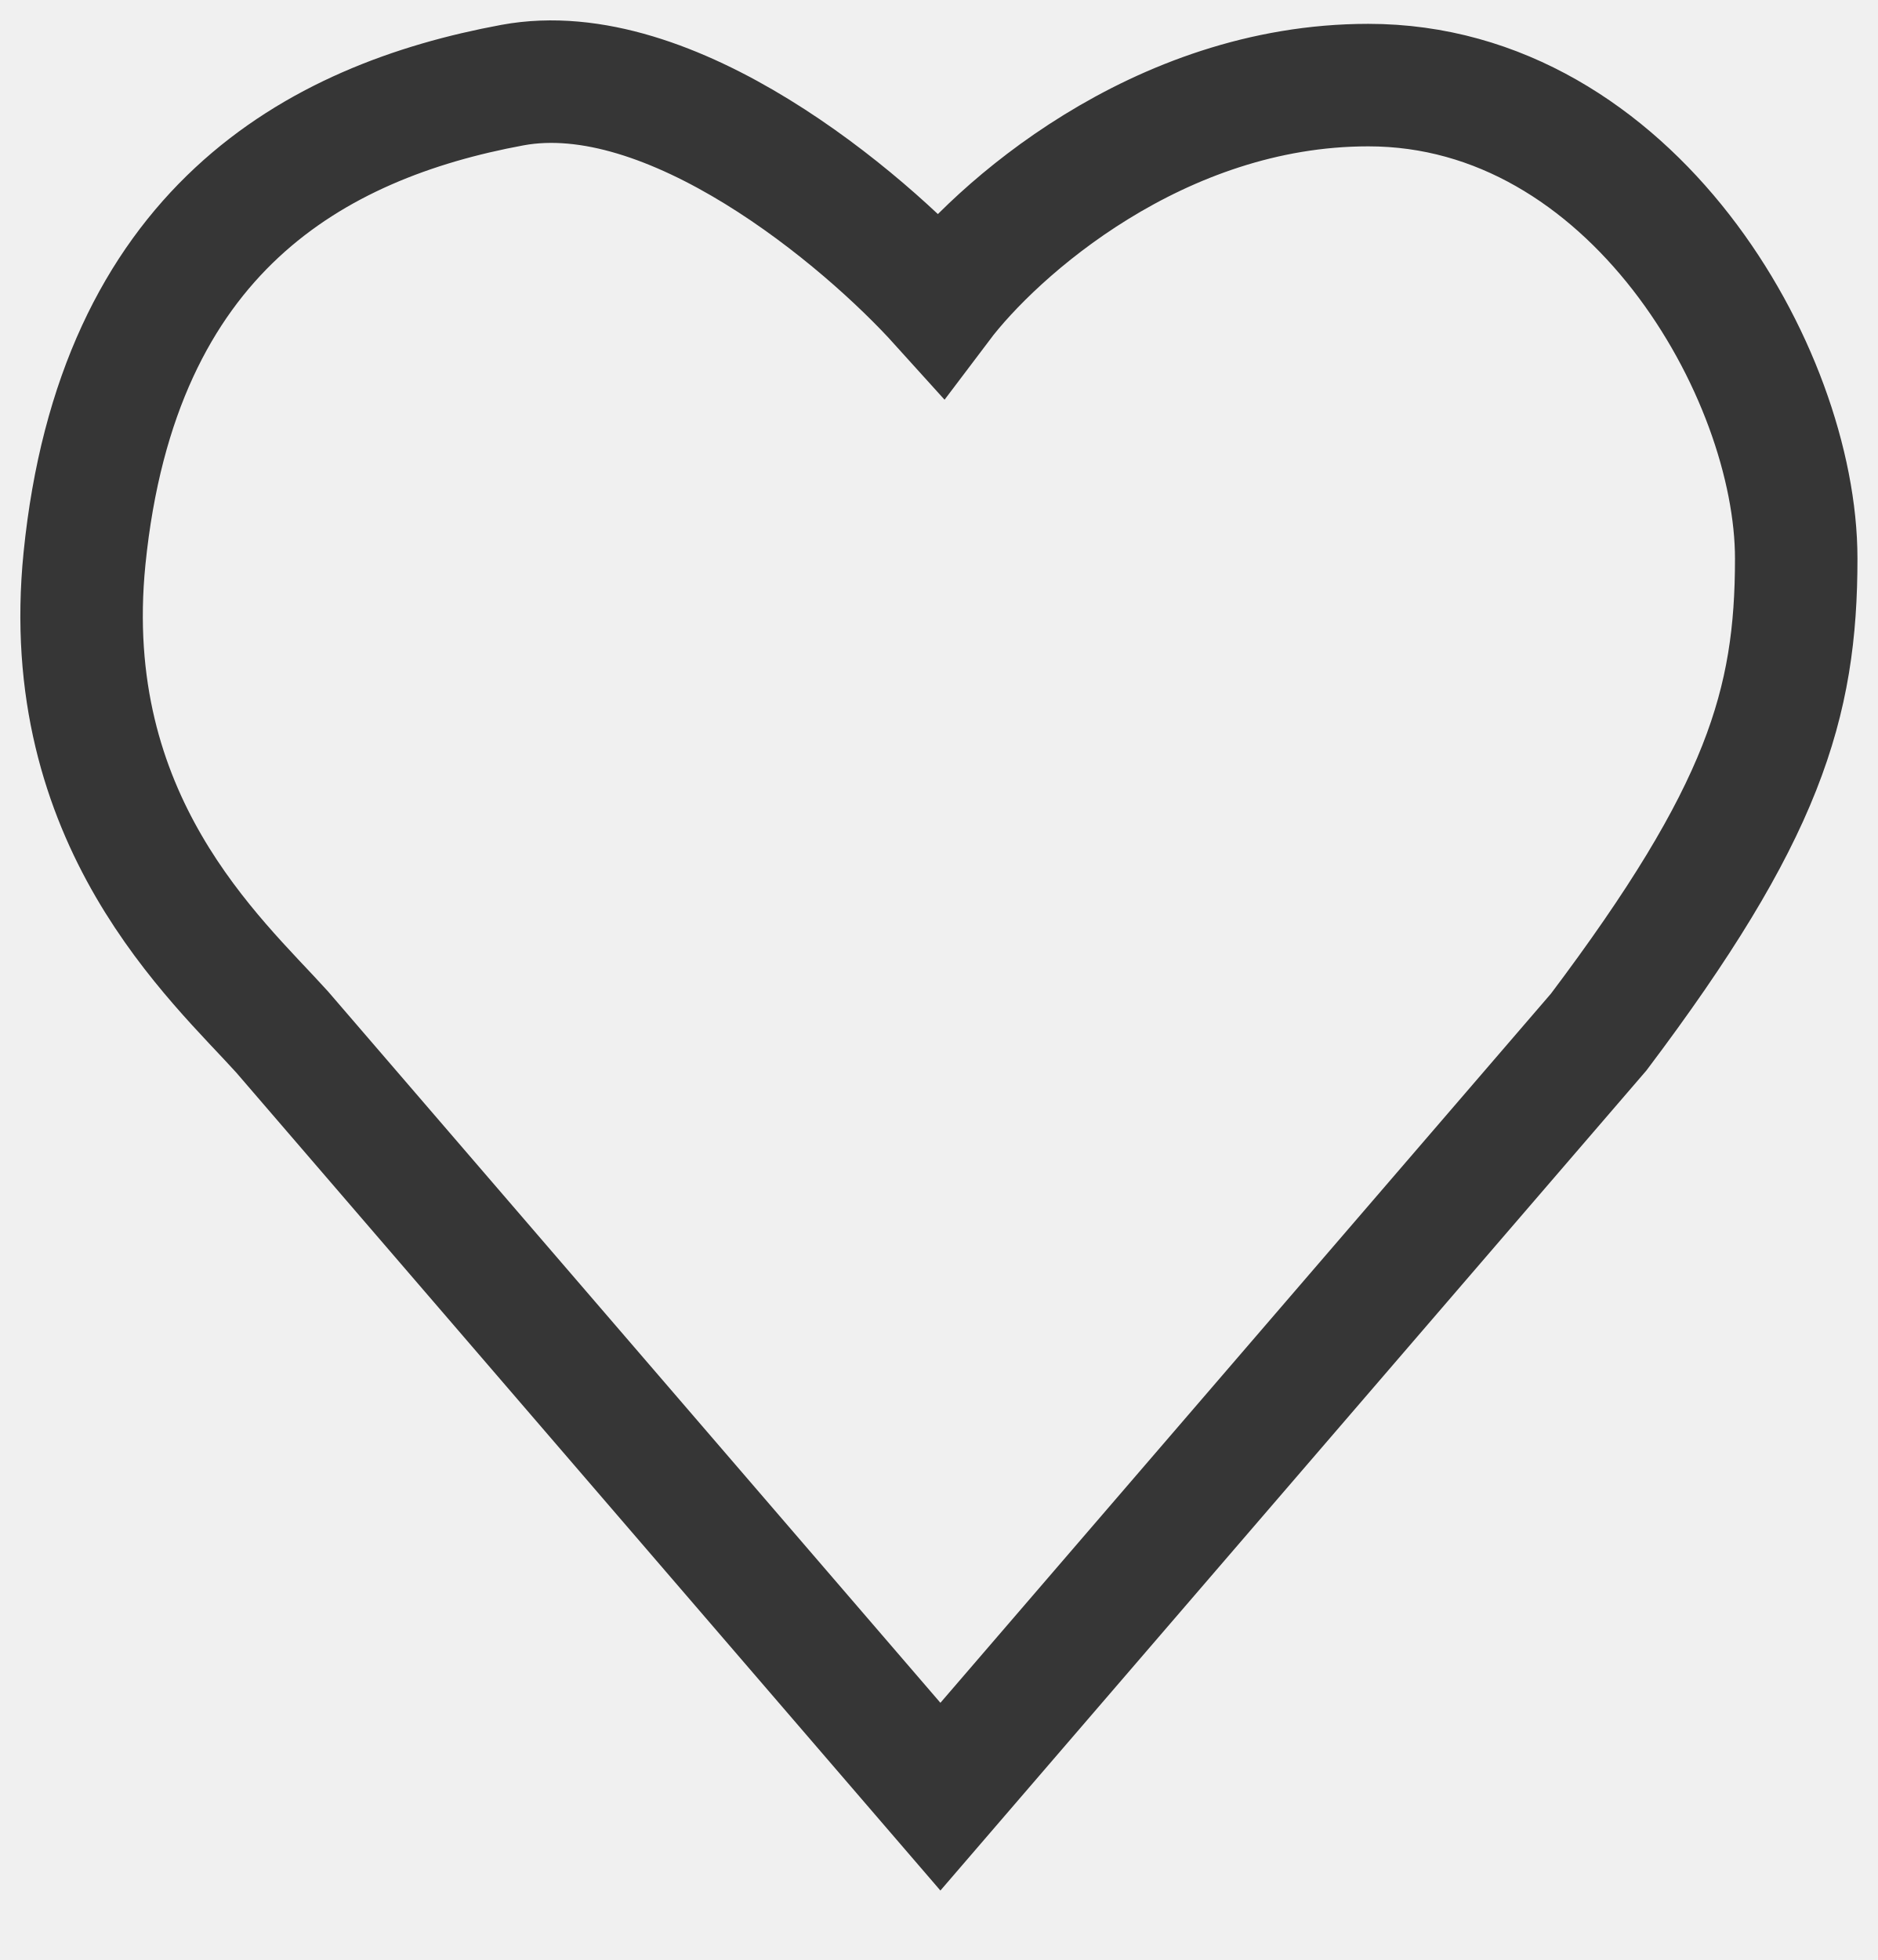
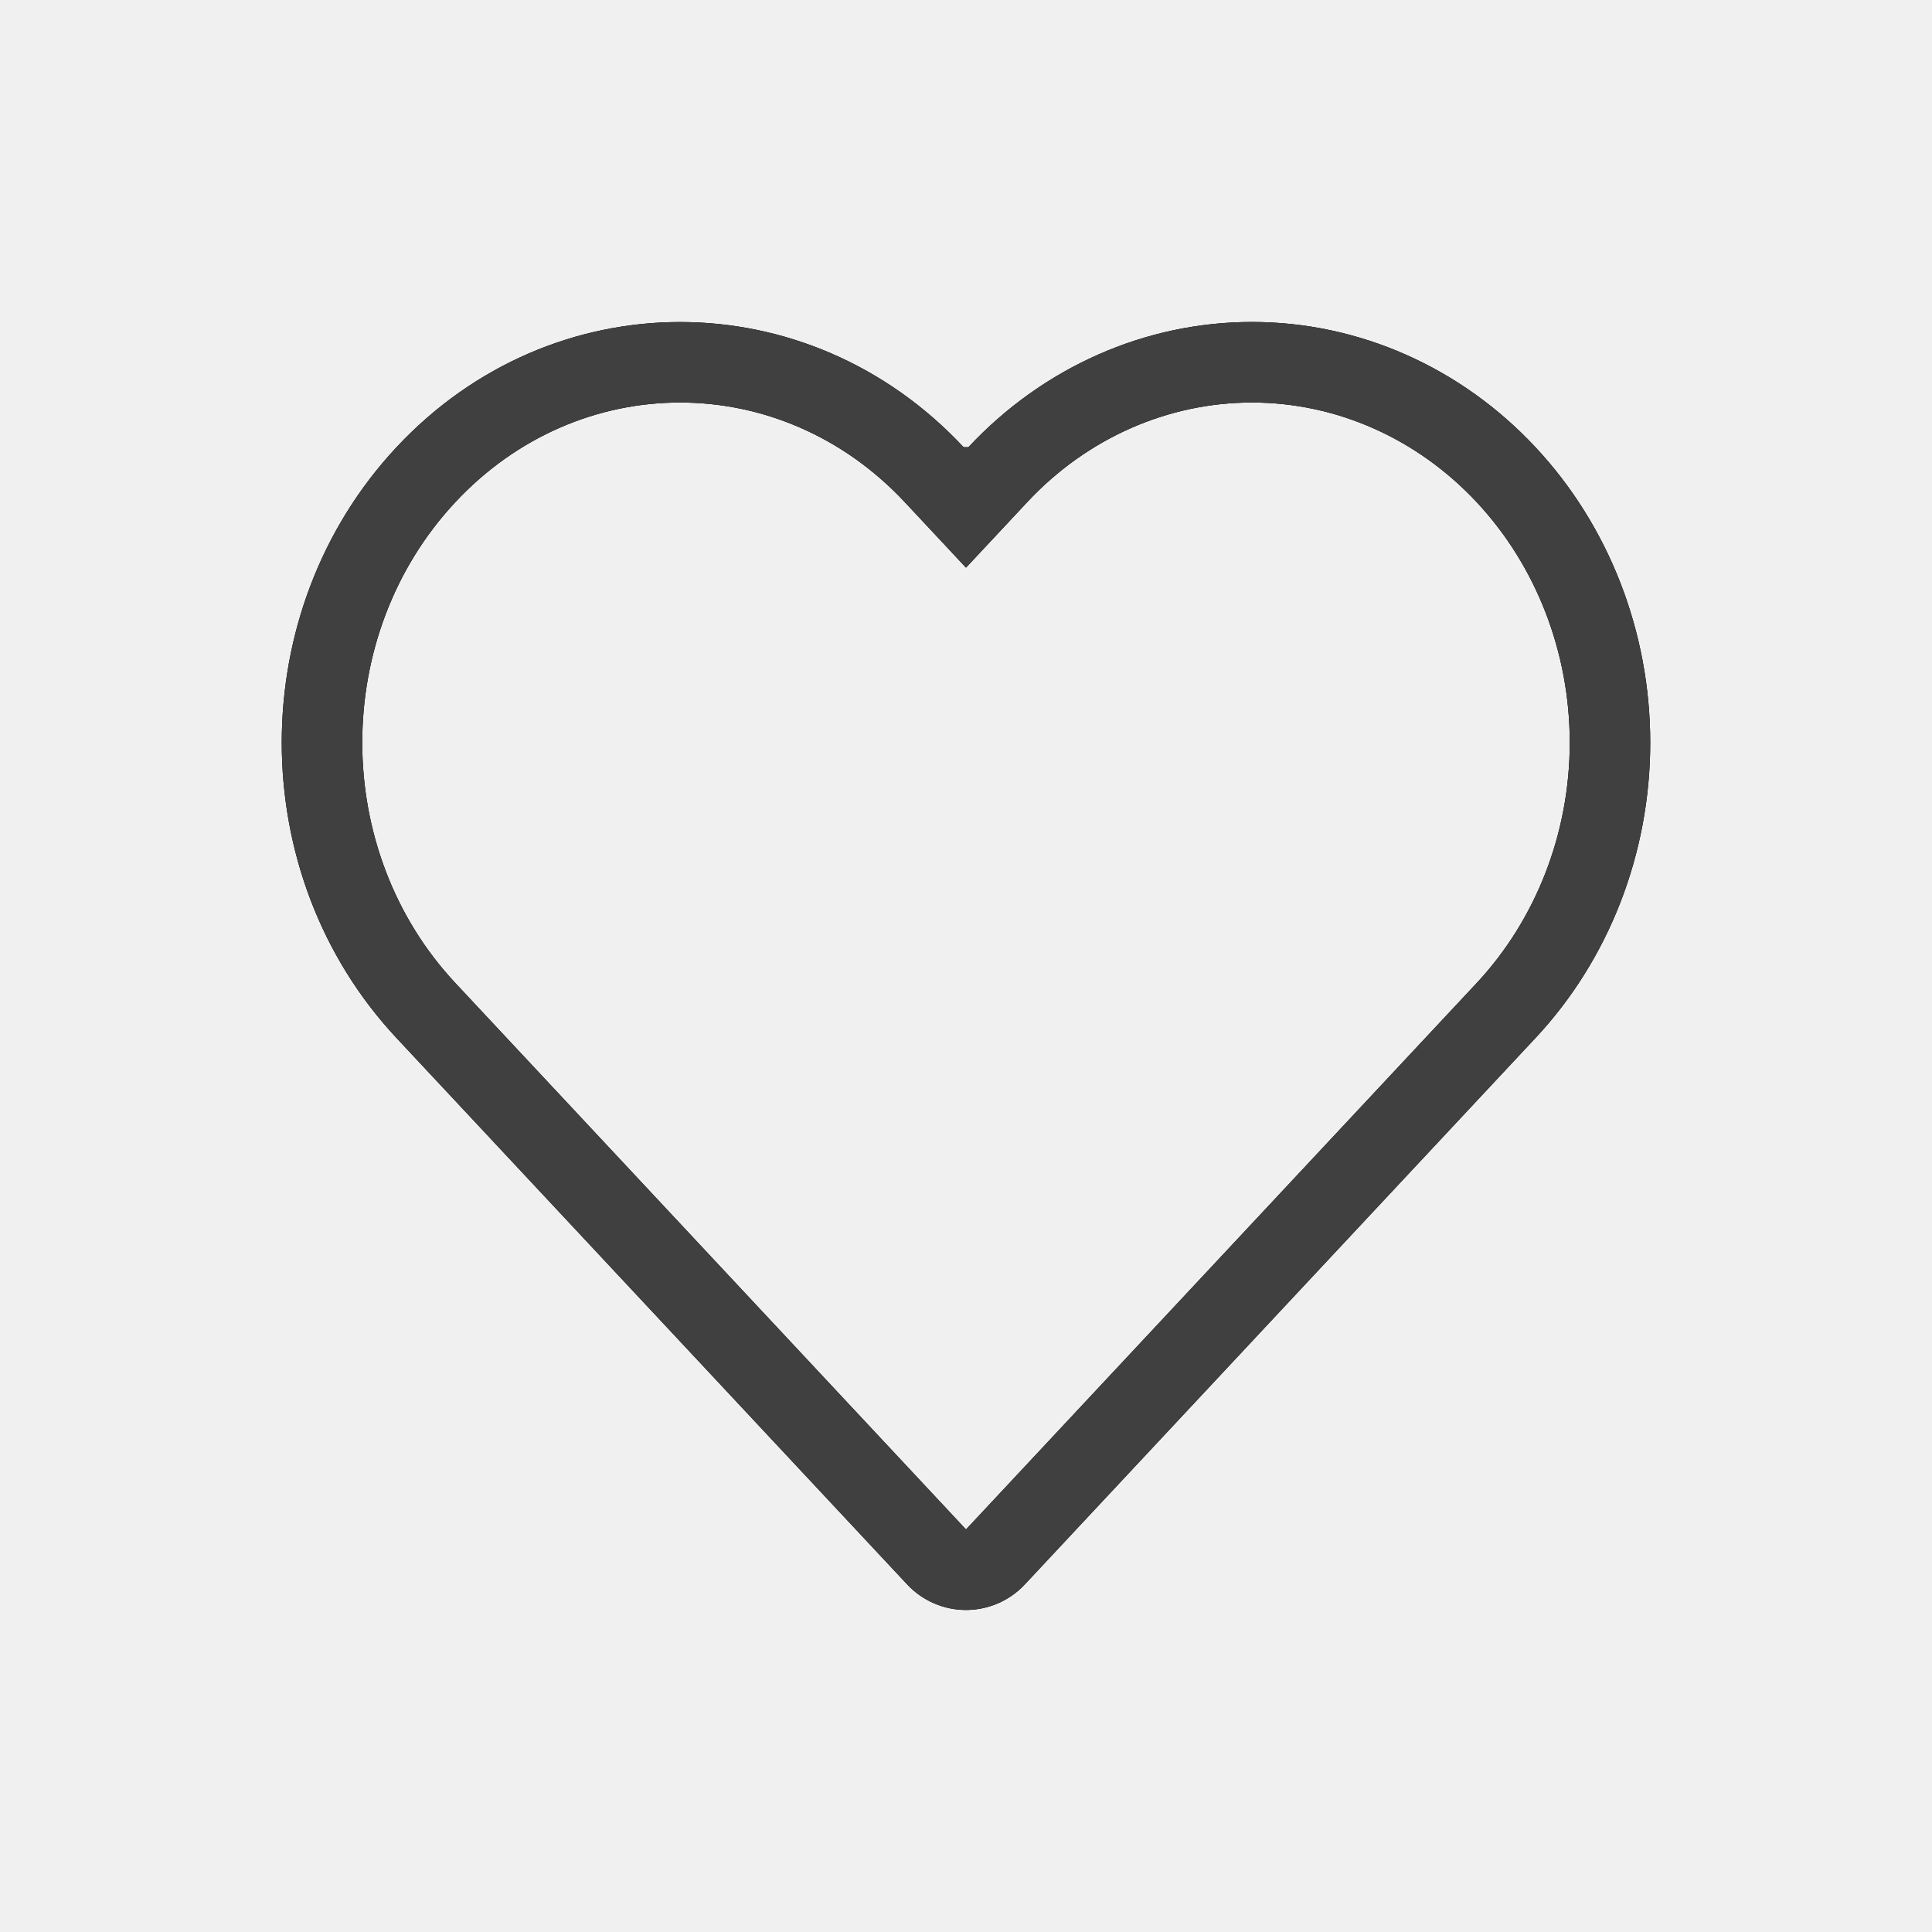
- <svg xmlns="http://www.w3.org/2000/svg" width="23" height="24" viewBox="0 0 23 24" fill="none">
-   <path d="M6.277 1.042c1.935-.357 4.3 1.635 5.24 2.676.673-.892 2.662-2.676 5.242-2.676C19.984 1.042 22 4.565 22 6.84c0 1.784-.403 3.121-2.419 5.797L11.518 22l-8.063-9.364c-.806-.892-2.742-2.586-2.42-5.797.404-4.013 2.823-5.35 5.242-5.797z" stroke="#363636" stroke-width="1.5" />
+ <svg xmlns="http://www.w3.org/2000/svg" xmlns:xlink="http://www.w3.org/1999/xlink" width="32" height="32" viewBox="0 0 32 32">
+   <defs>
+     <path d="M24.458 8.317c-.987-1.057-2.326-1.65-3.722-1.65S18 7.26 17.014 8.317L16 9.402l-1.014-1.085c-2.056-2.2-5.389-2.2-7.444 0-2.056 2.2-2.056 5.766 0 7.965L16 25.333l8.458-9.05C25.445 15.225 26 13.792 26 12.3c0-1.494-.555-2.927-1.542-3.983zm-8.418-.91c1.236-1.324 2.927-2.074 4.696-2.074 1.77 0 3.46.75 4.696 2.074 1.22 1.305 1.901 3.064 1.901 4.893 0 1.829-.68 3.588-1.901 4.893l-8.458 9.05a1.333 1.333 0 0 1-1.948 0l-8.458-9.05c-2.535-2.712-2.535-7.074 0-9.786 2.582-2.764 6.81-2.764 9.392 0h.08z" id="jcd1z1yp2a" />
+   </defs>
+   <g fill="none" fill-rule="evenodd">
+     <path d="M0 0h32v32H0z" />
+     <mask id="99ux1z4xcb" fill="#fff">
+       <use xlink:href="#jcd1z1yp2a" />
+     </mask>
+     <use fill="#000" fill-rule="nonzero" xlink:href="#jcd1z1yp2a" />
+     <g mask="url(#99ux1z4xcb)" fill="#000">
+       <path d="M32 32H0V0h32z" />
+     </g>
+     <g mask="url(#99ux1z4xcb)" fill="#FFF" fill-opacity=".25">
+       <path d="M0 0h32v32H0z" />
+     </g>
+   </g>
</svg>
